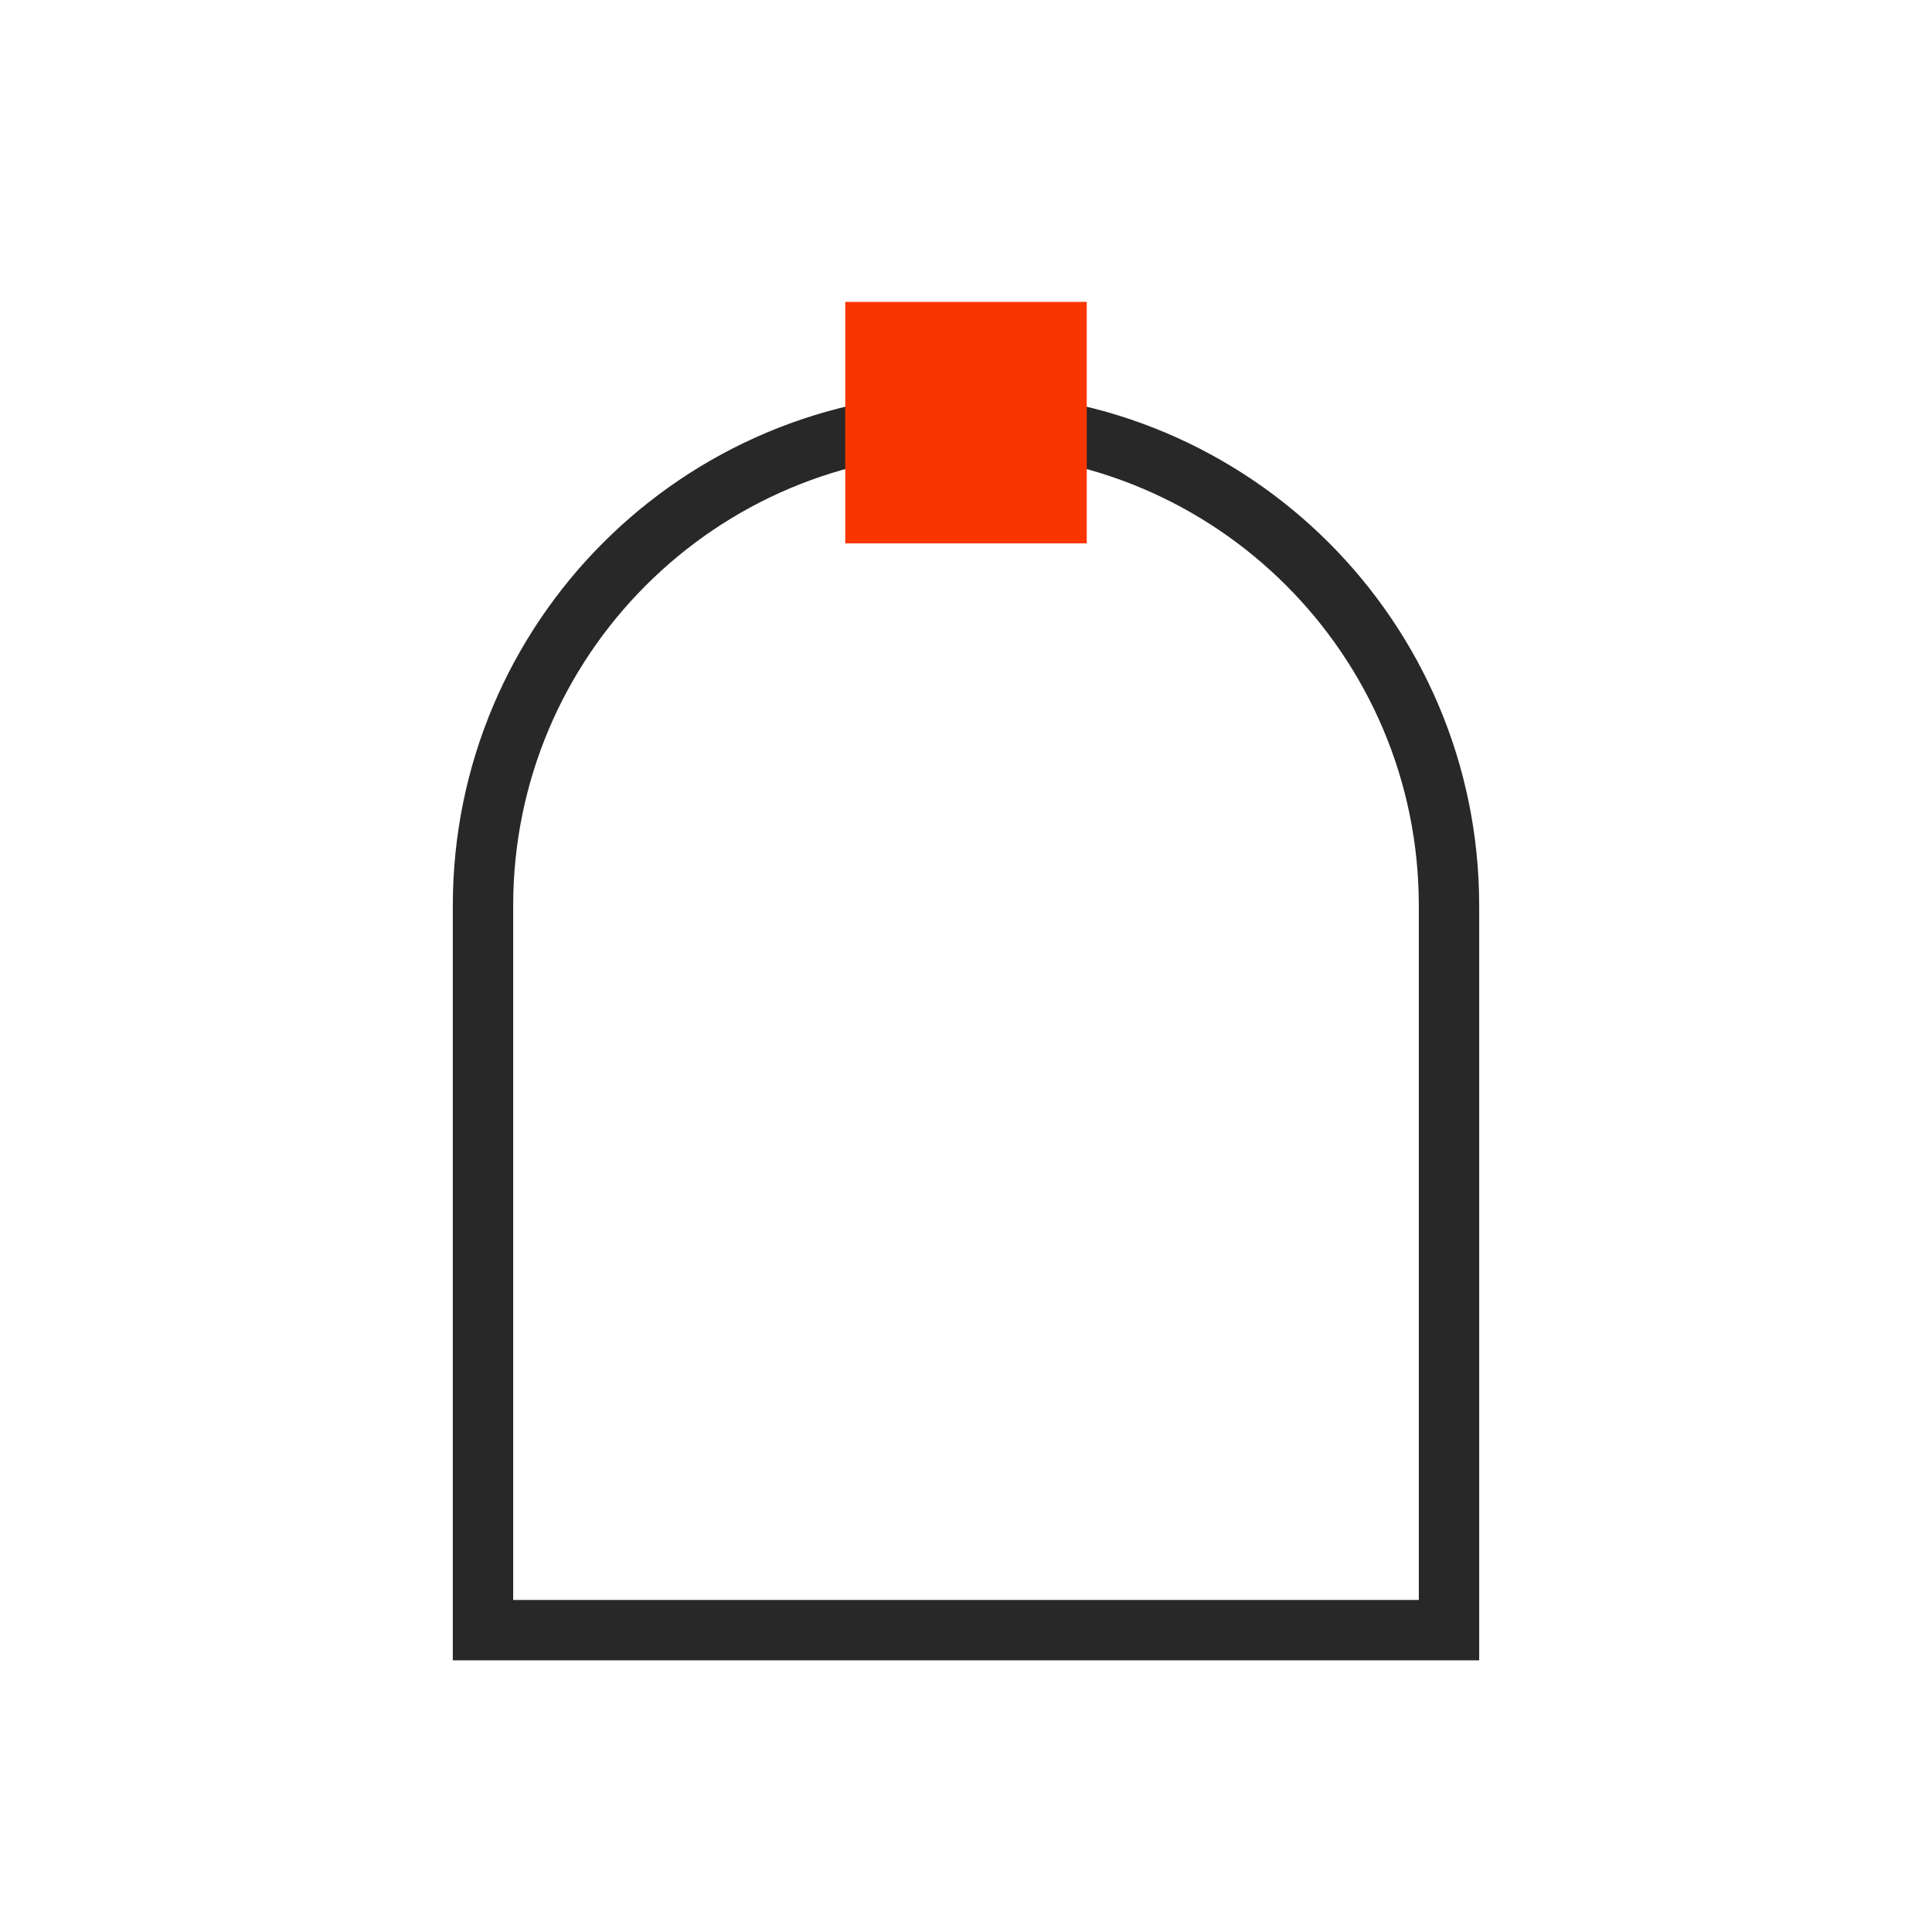
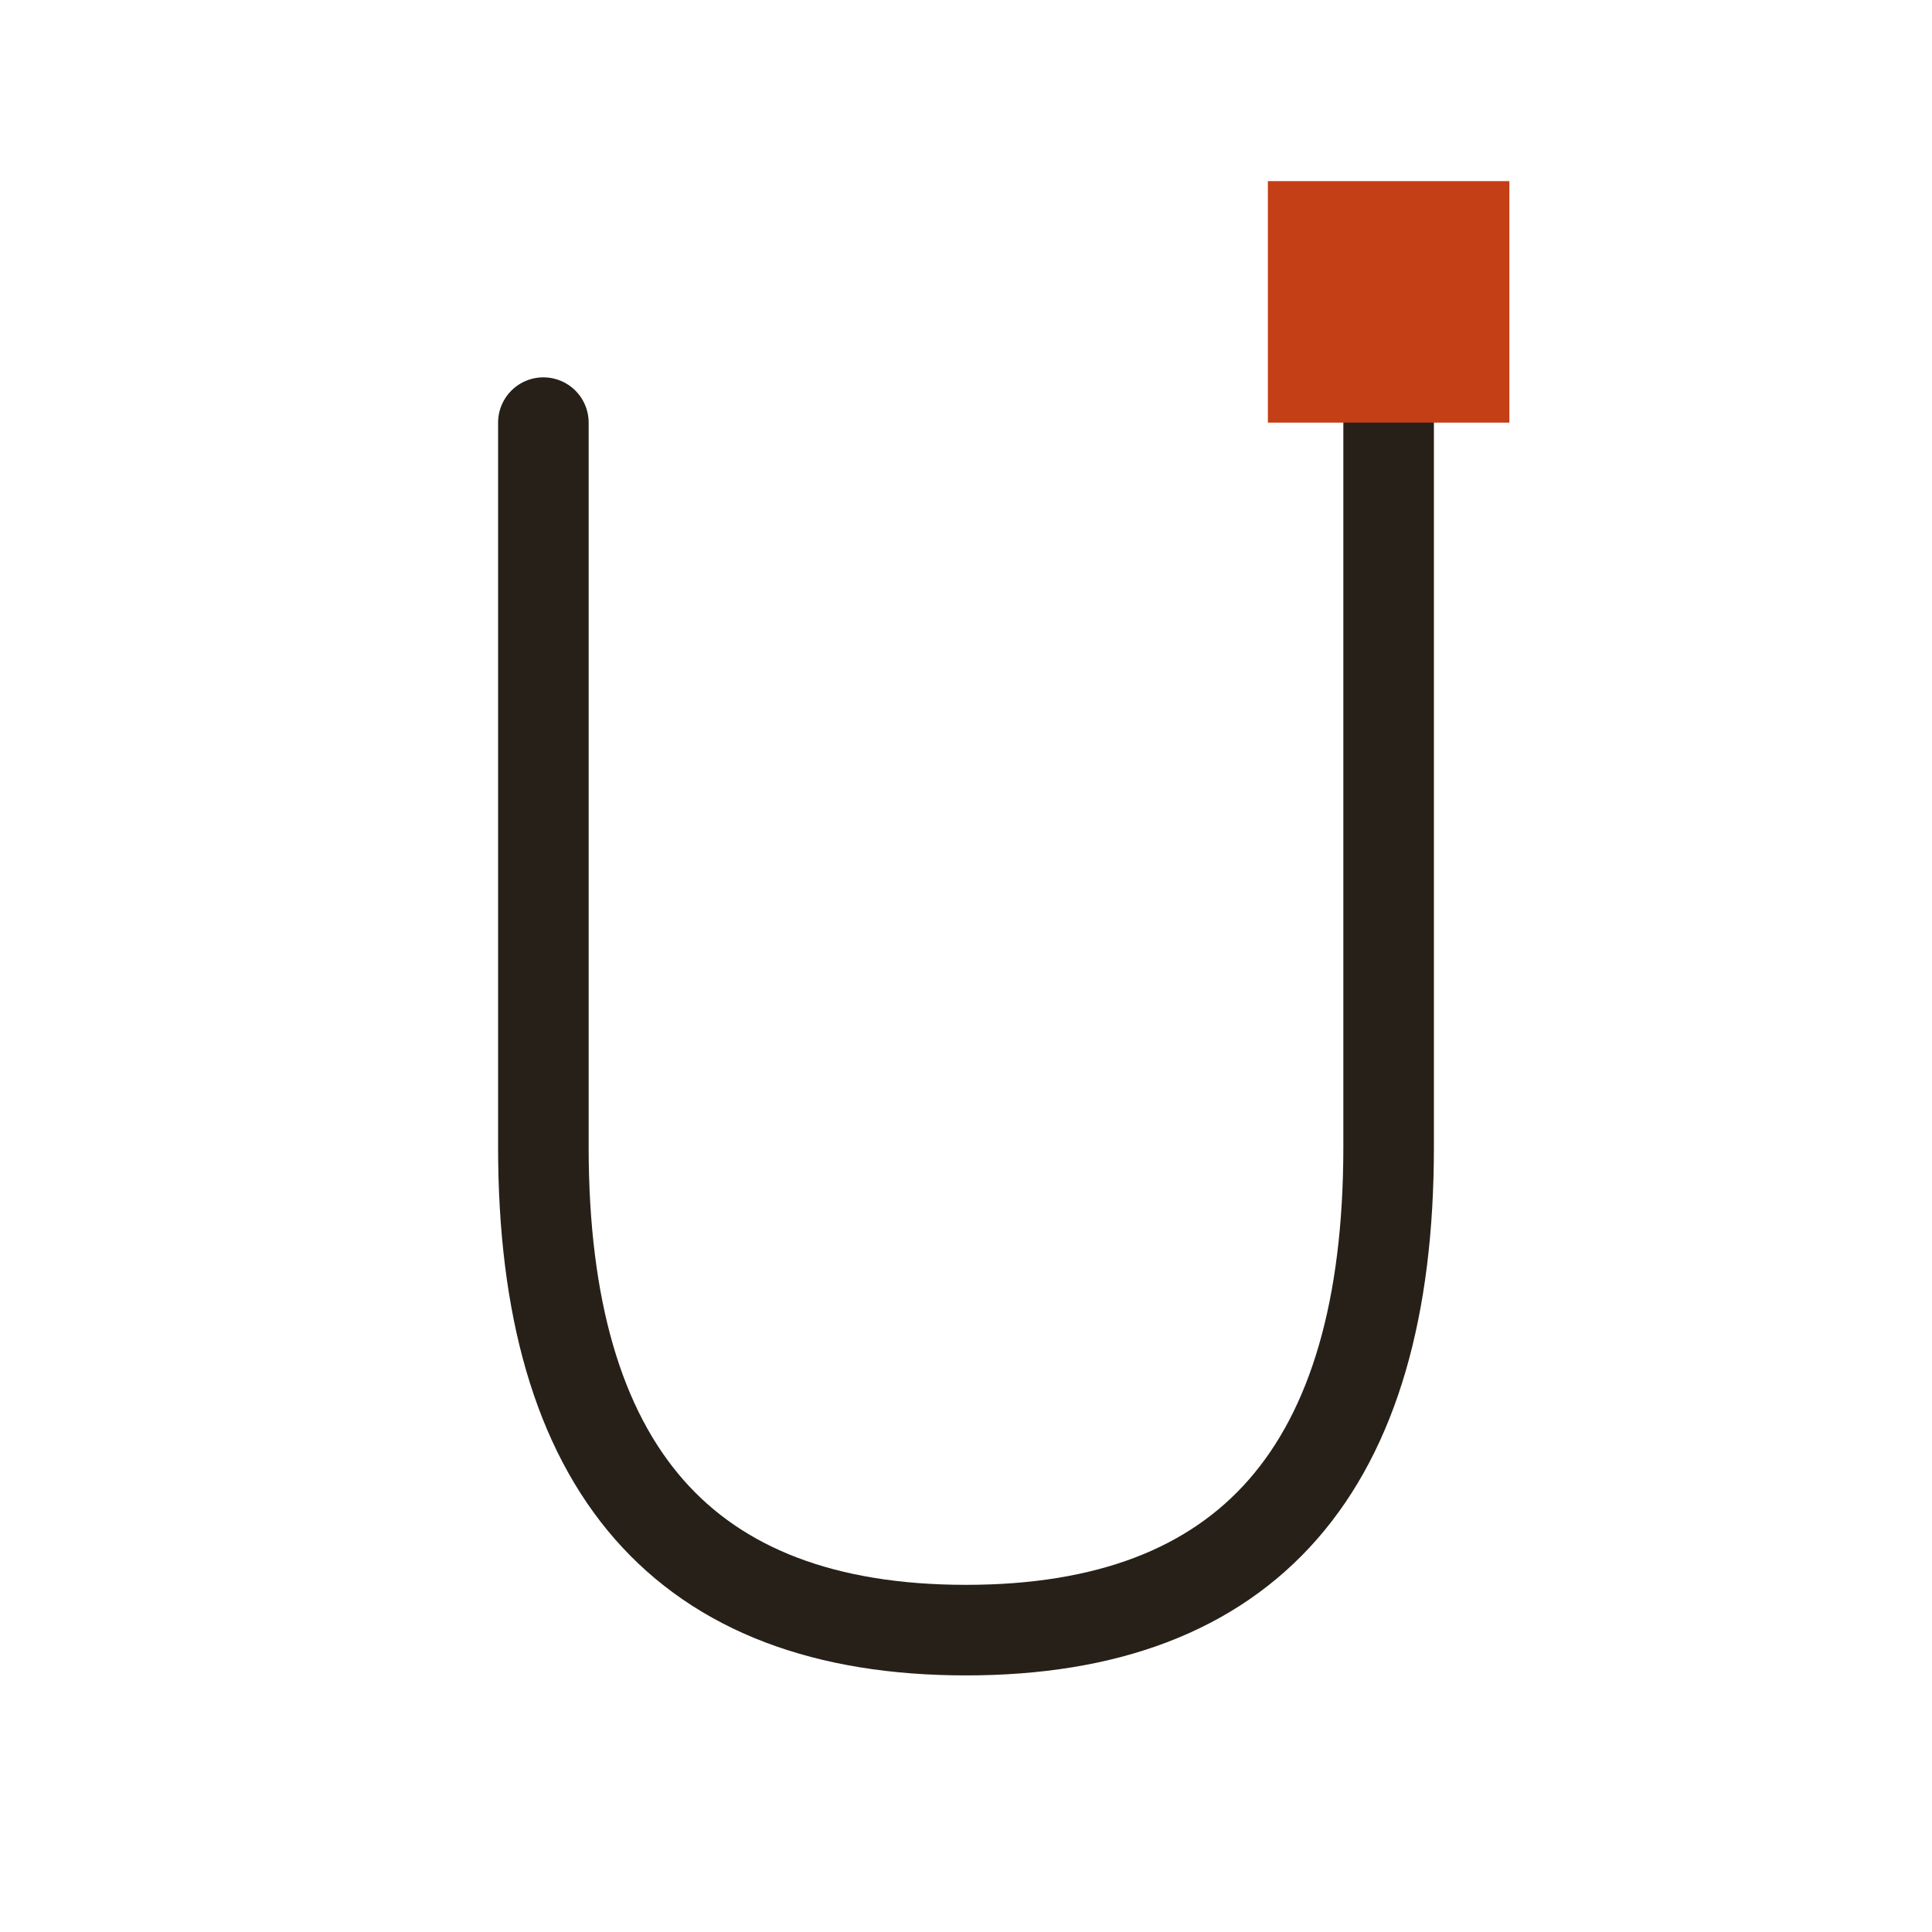
- <svg xmlns="http://www.w3.org/2000/svg" viewBox="0 0 32 32" width="64" height="64" role="img" aria-label="شعار تادمورا">
-   <g fill="none" stroke="#282828" stroke-width="1" stroke-linejoin="miter">
-     <path d="M8 27L8 15A8 8 0 0 1 24 15L24 27Z" />
+ <svg xmlns="http://www.w3.org/2000/svg" viewBox="0 0 32 32" width="64" height="64" role="img" aria-label="شعار أُلارا">
+   <g fill="none" stroke="#262019" stroke-width="1.5" stroke-linecap="round" stroke-linejoin="round">
+     <path d="M9 7L9 19Q9 27 16 27Q23 27 23 19L23 7" />
  </g>
-   <rect x="14" y="5" width="4" height="4" fill="#FA3600" />
+   <rect x="21" y="3" width="4" height="4" fill="#C43E16" />
</svg>
